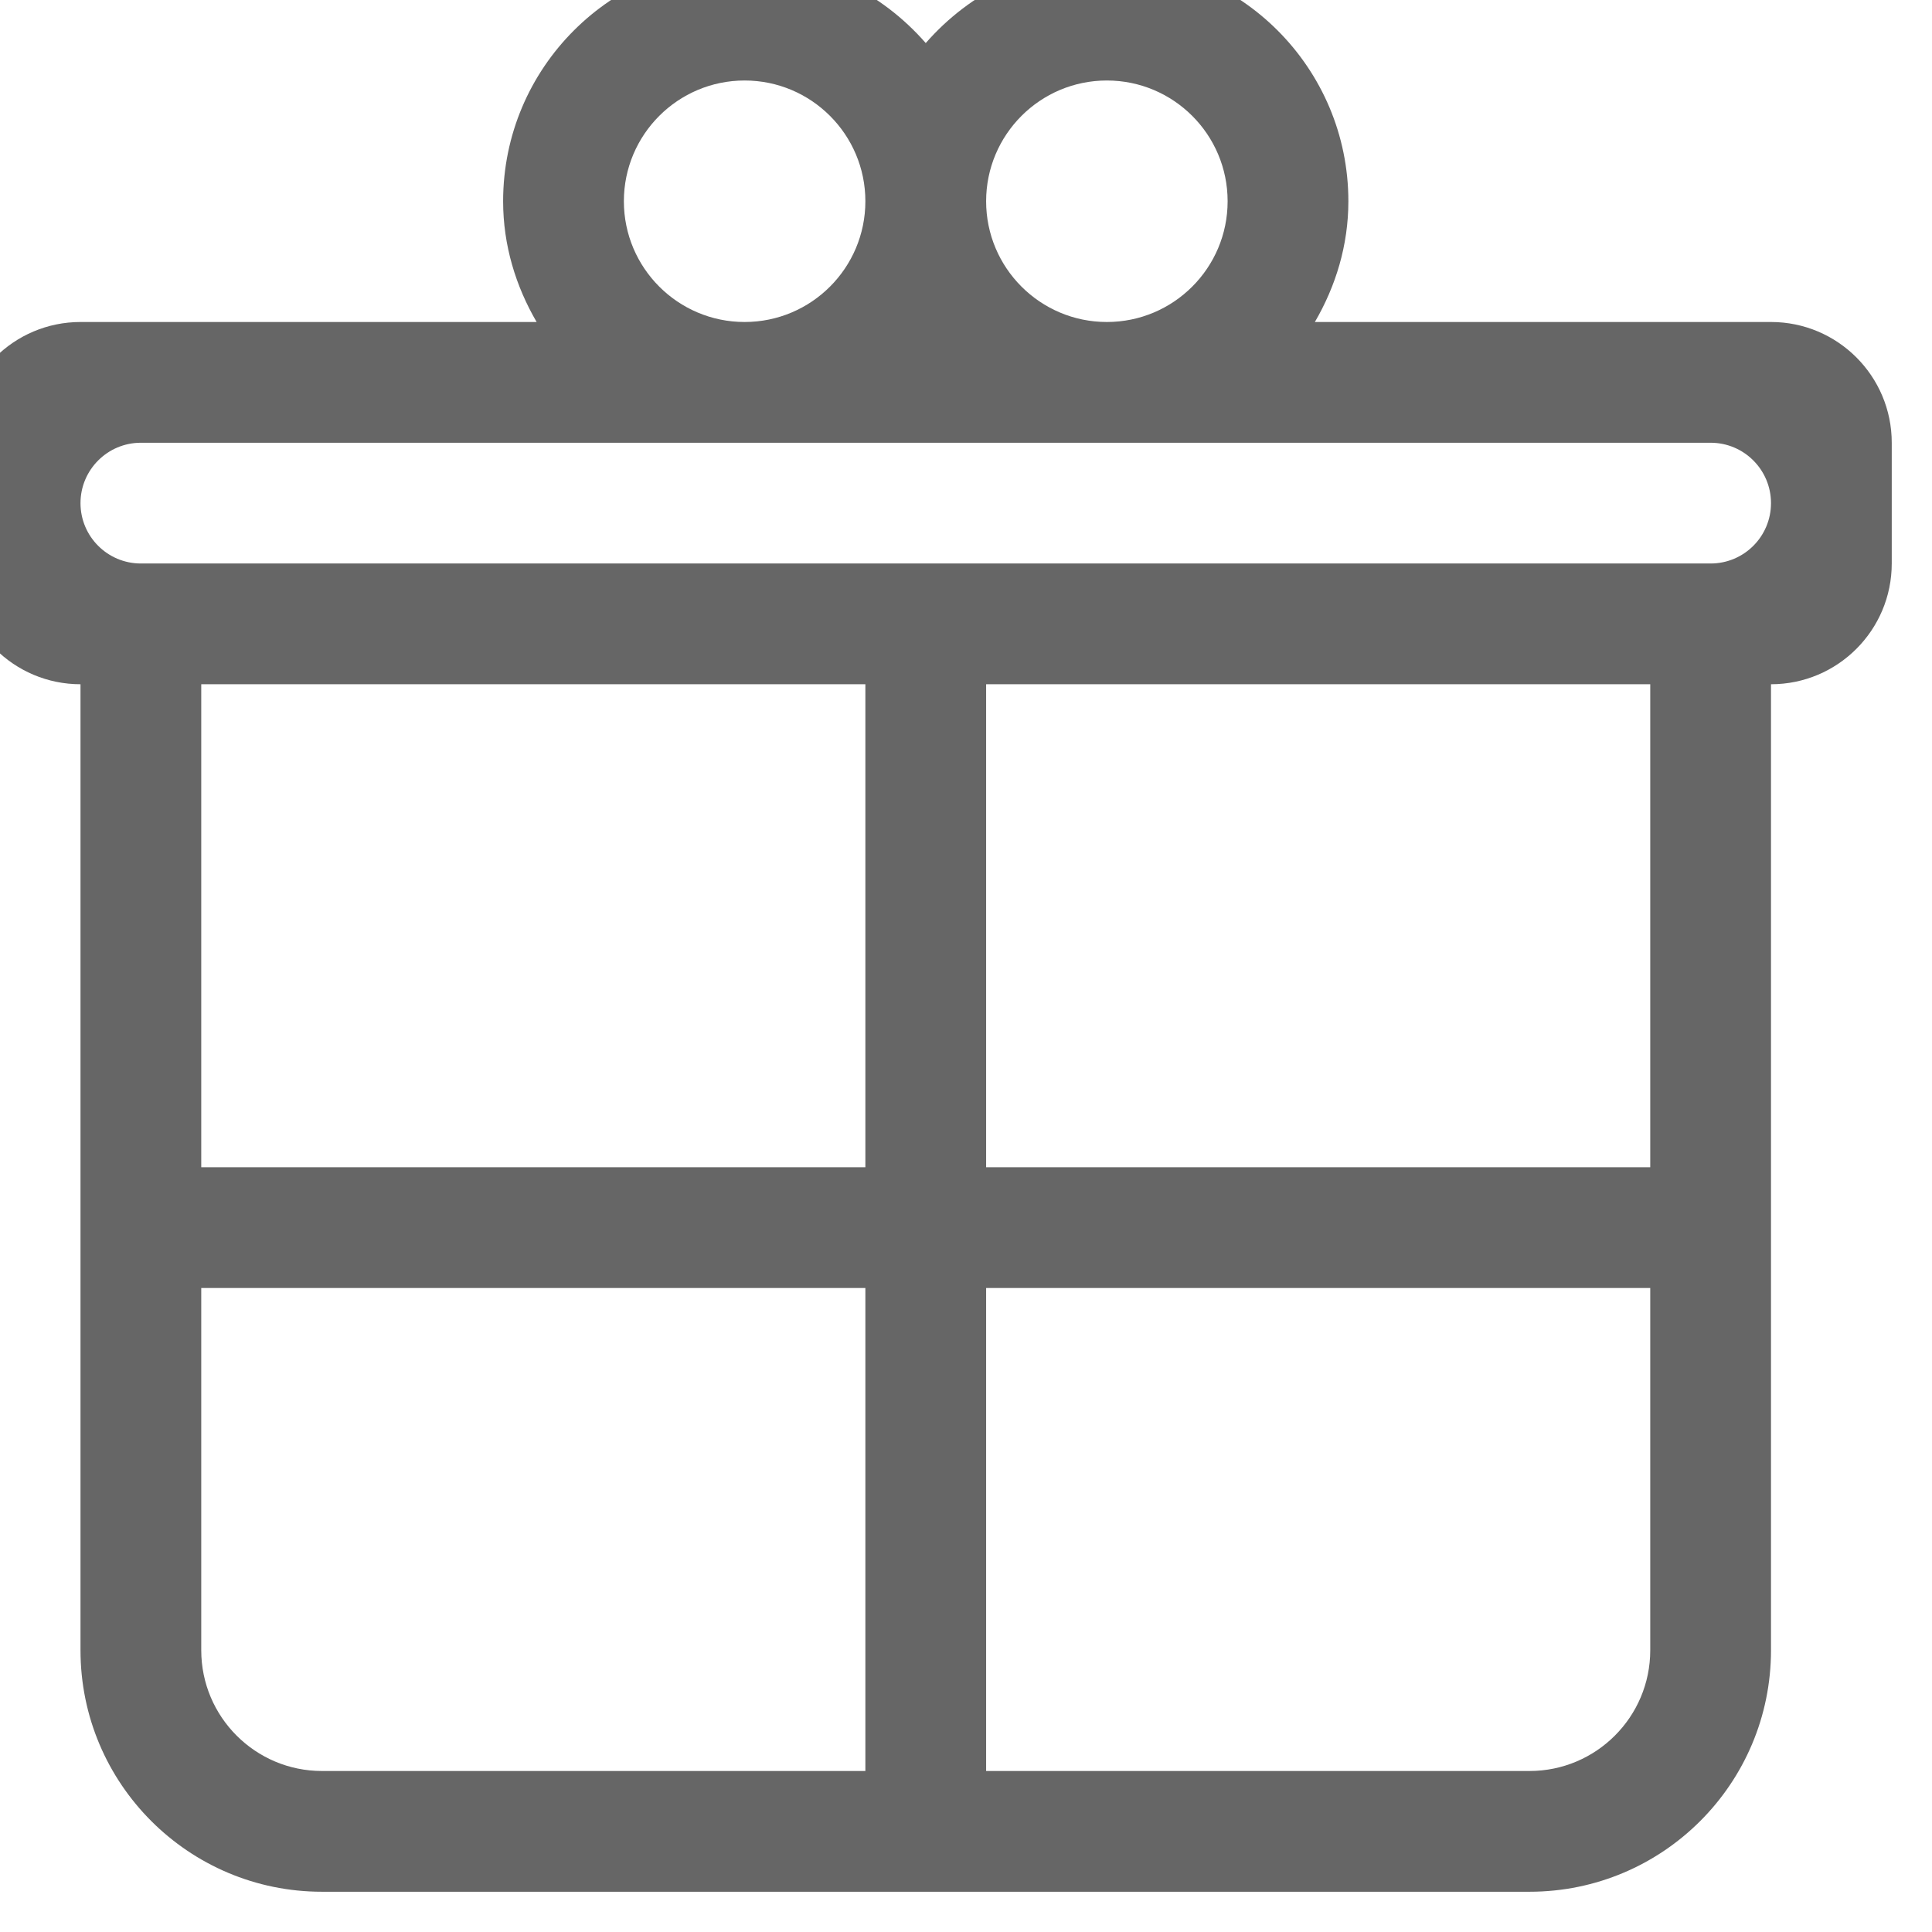
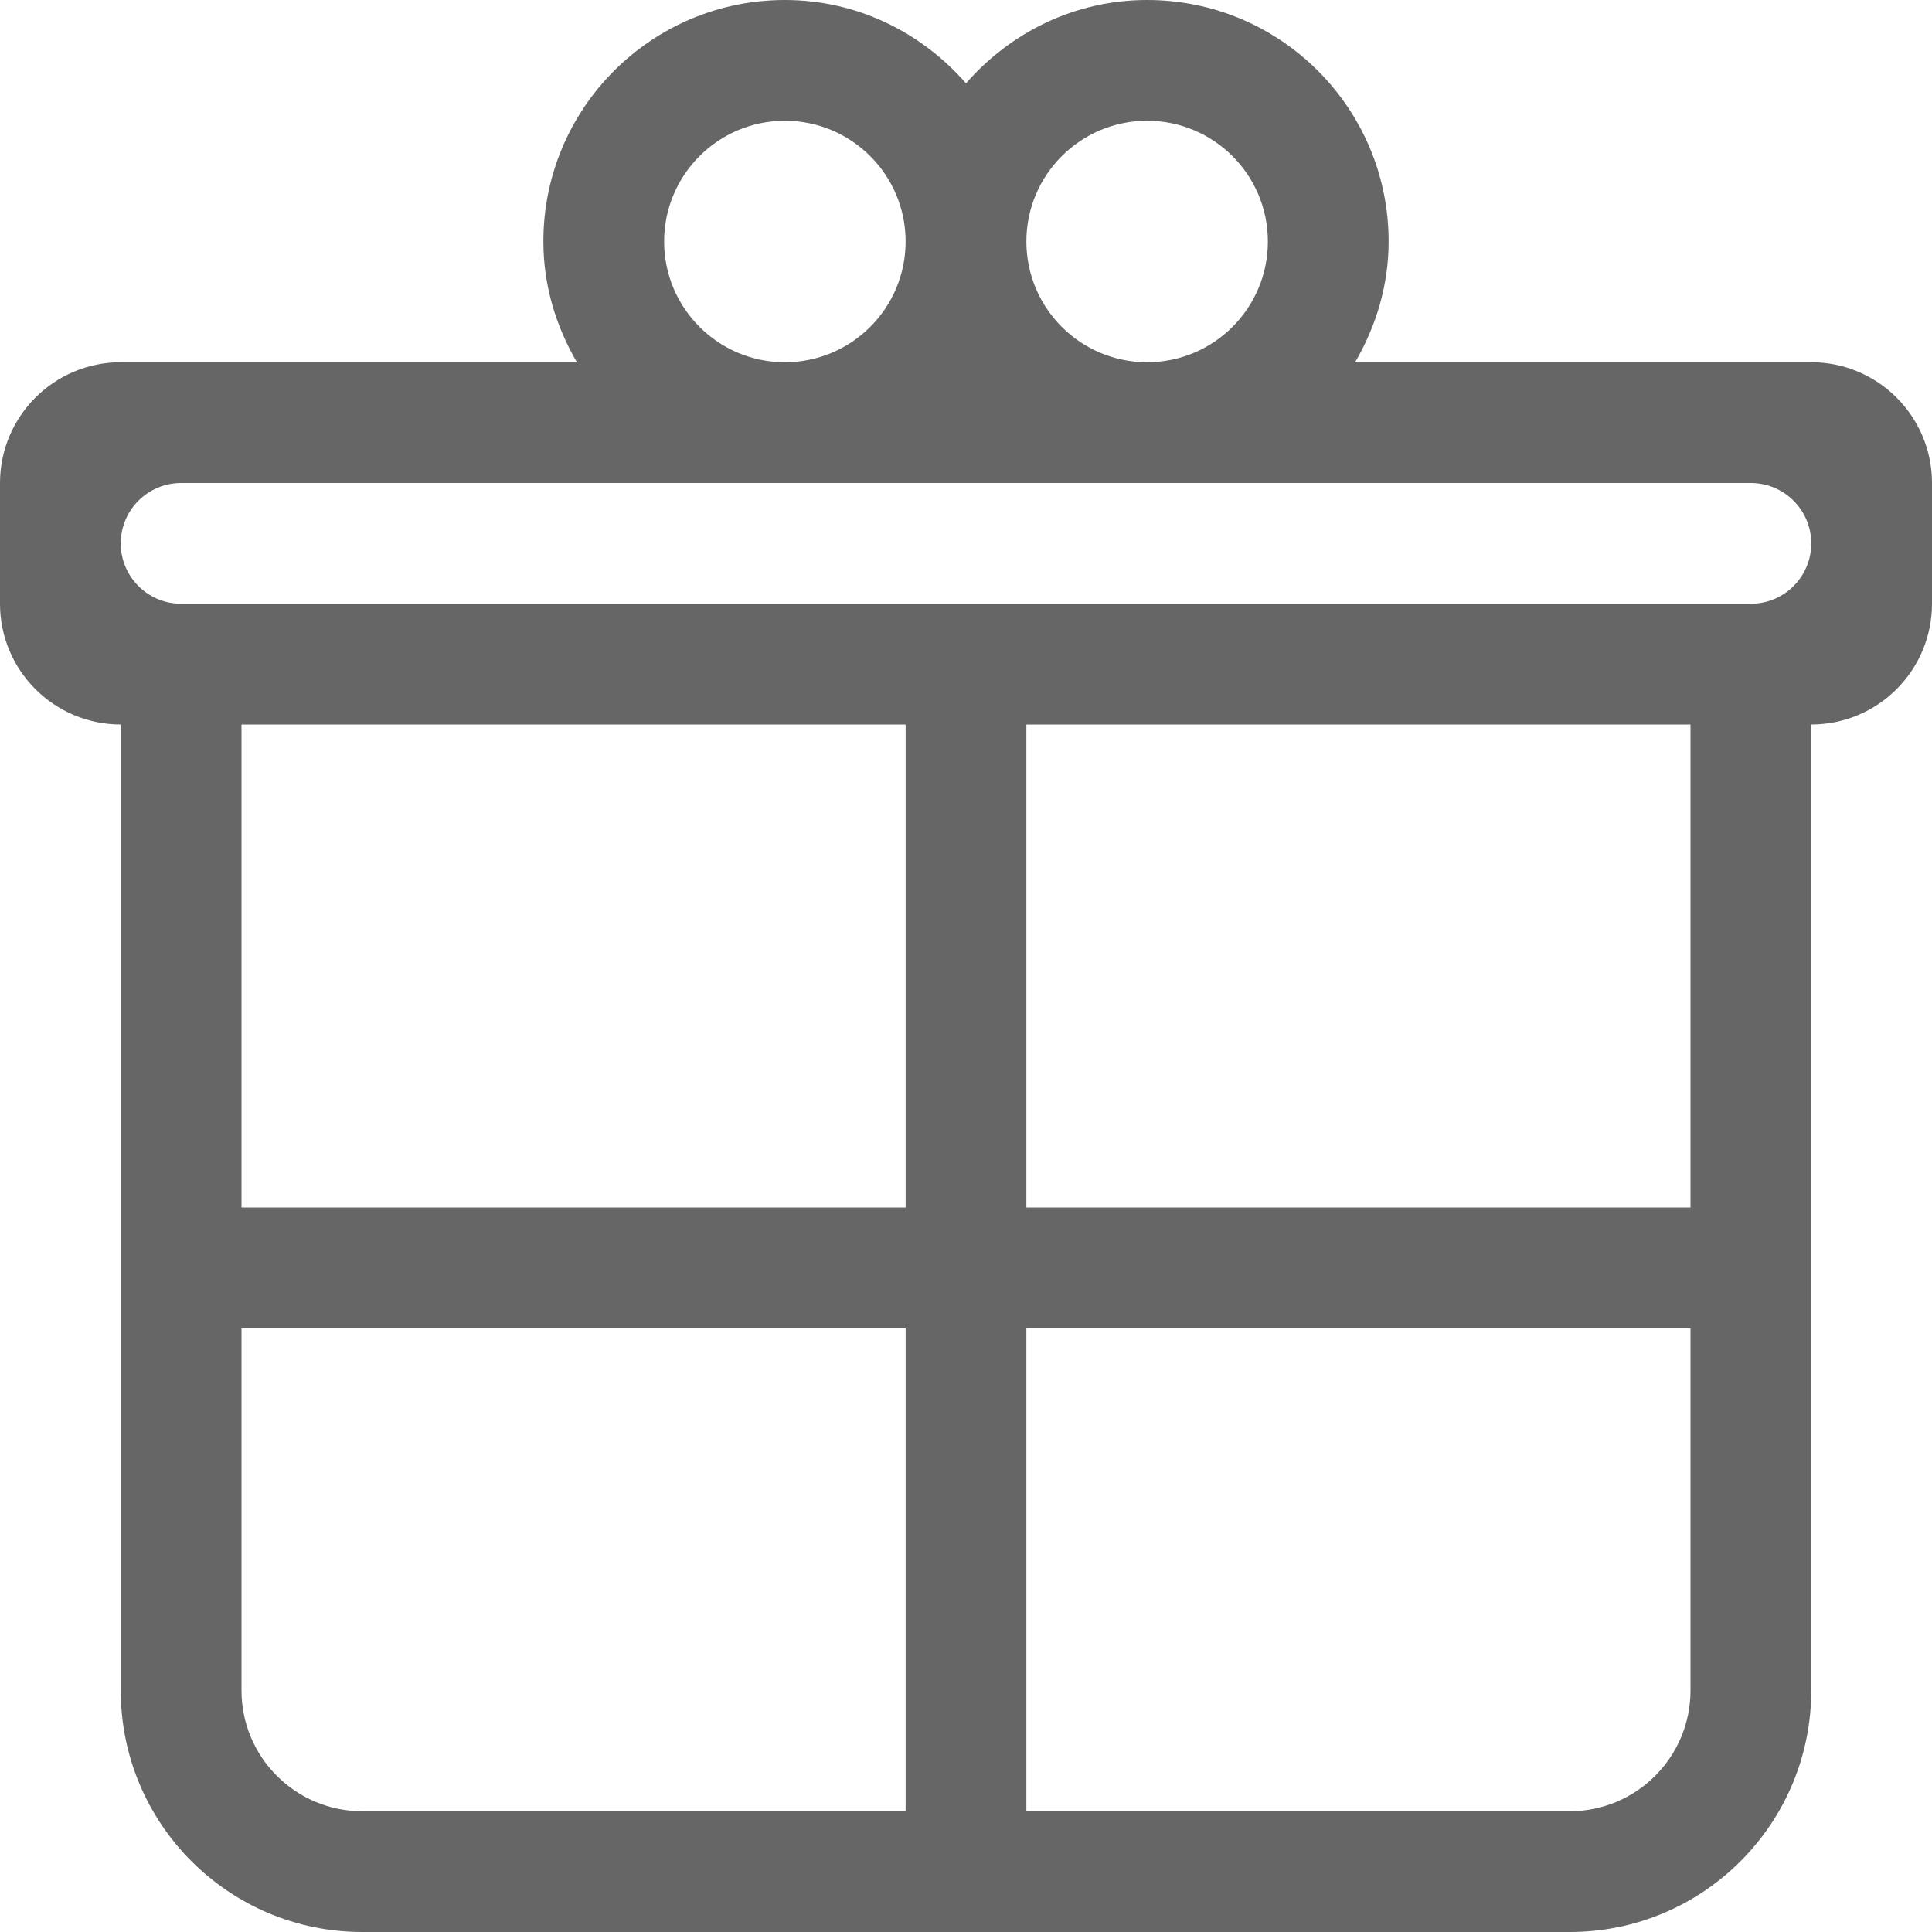
<svg xmlns="http://www.w3.org/2000/svg" width="32px" height="32px" viewBox="0 0 32 32" version="1.1">
  <defs />
  <g id="Page-1" stroke="none" stroke-width="1" fill="none" fill-rule="evenodd">
-     <g id="Icon-Set" transform="translate(-100.6667, -775.6667)" fill="#666666">
+     <g id="Icon-Set" transform="translate(-100, -775)" fill="#666666">
      <path d="M129,785 L103,785 C102.448,785 102,784.553 102,784 C102,783.448 102.448,783 103,783 L129,783 C129.552,783 130,783.448 130,784 C130,784.553 129.552,785 129,785 L129,785 Z M117,787 L128,787 L128,795 L117,795 L117,787 Z M128,803 C128,804.104 127.104,805 126,805 L117,805 L117,797 L128,797 L128,803 L128,803 Z M104,787 L115,787 L115,795 L104,795 L104,787 Z M115,805 L106,805 C104.896,805 104,804.104 104,803 L104,797 L115,797 L115,805 L115,805 Z M113,777 C114.104,777 115,777.896 115,779 C115,780.104 114.104,781 113,781 C111.896,781 111,780.104 111,779 C111,777.896 111.896,777 113,777 L113,777 Z M119,777 C120.104,777 121,777.896 121,779 C121,780.104 120.104,781 119,781 C117.896,781 117,780.104 117,779 C117,777.896 117.896,777 119,777 L119,777 Z M130,781 L122.445,781 C122.789,780.41 123,779.732 123,779 C123,776.791 121.209,775 119,775 C117.798,775 116.733,775.541 116,776.38 C115.267,775.541 114.202,775 113,775 C110.791,775 109,776.791 109,779 C109,779.732 109.211,780.41 109.555,781 L102,781 C100.896,781 100,781.896 100,783 L100,785 C100,786.104 100.896,787 102,787 L102,803 C102,805.209 103.791,807 106,807 L126,807 C128.209,807 130,805.209 130,803 L130,787 C131.104,787 132,786.104 132,785 L132,783 C132,781.896 131.104,781 130,781 L130,781 Z" id="present" />
    </g>
  </g>
</svg>
